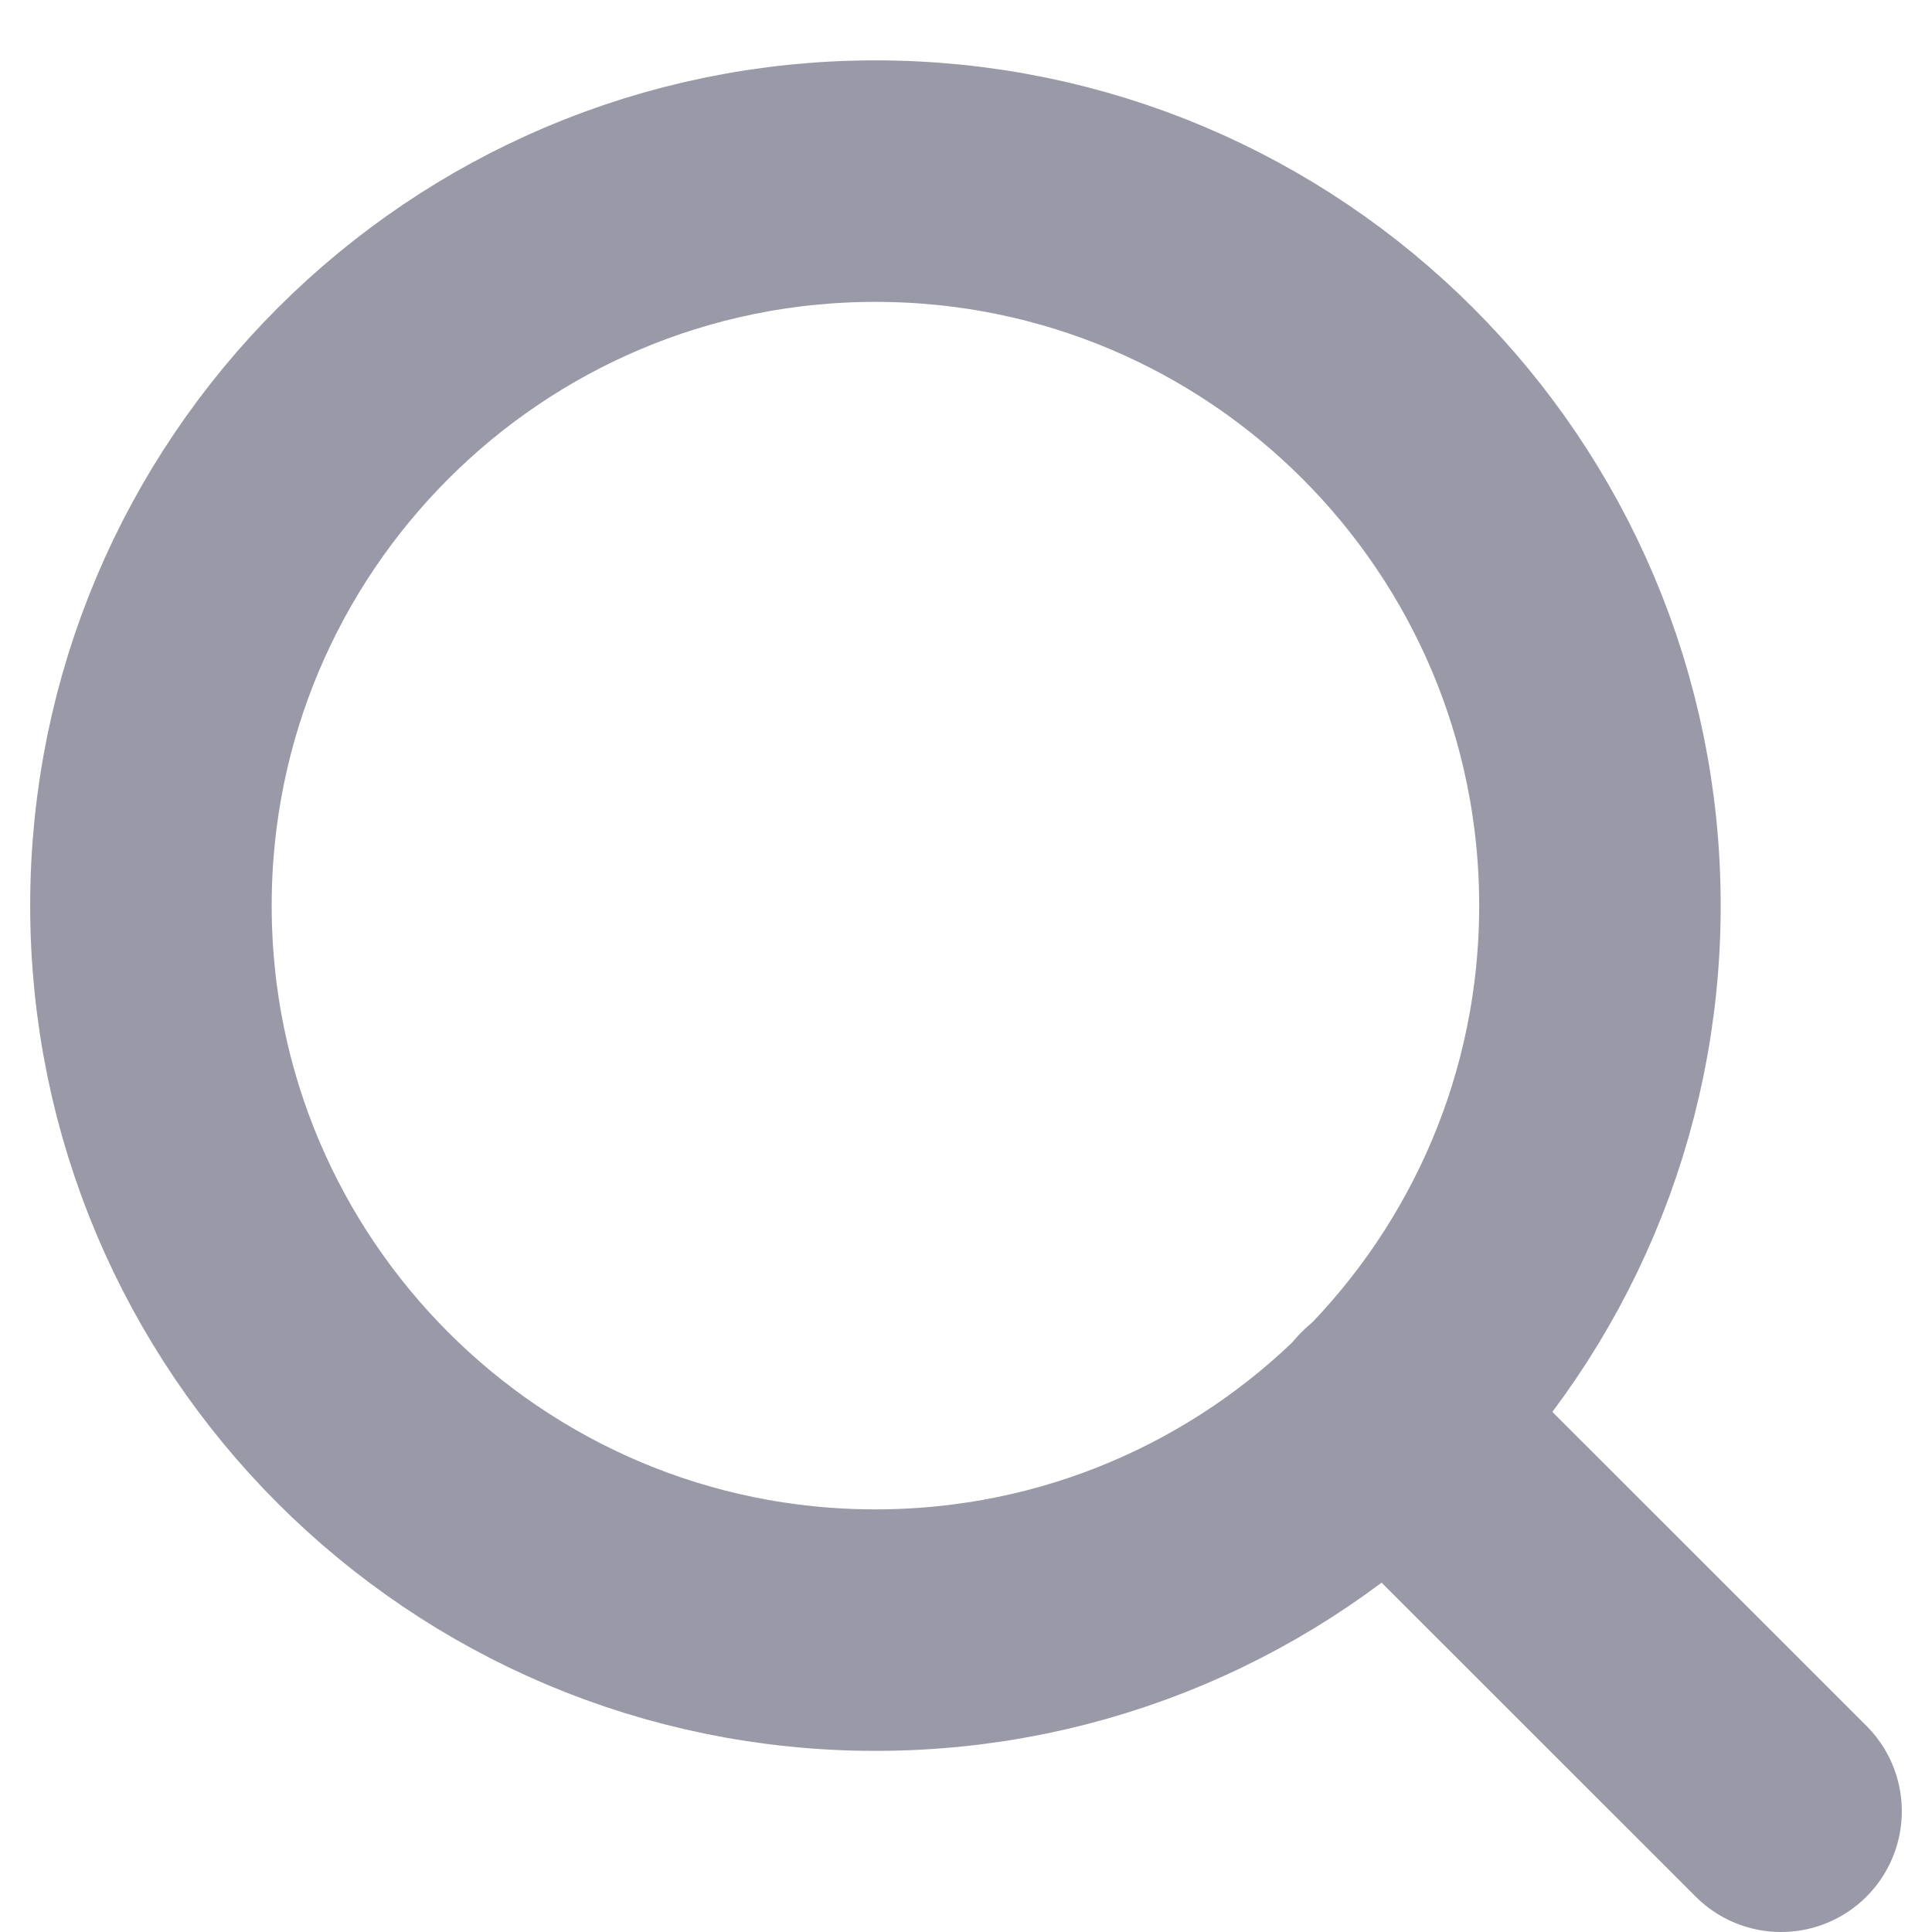
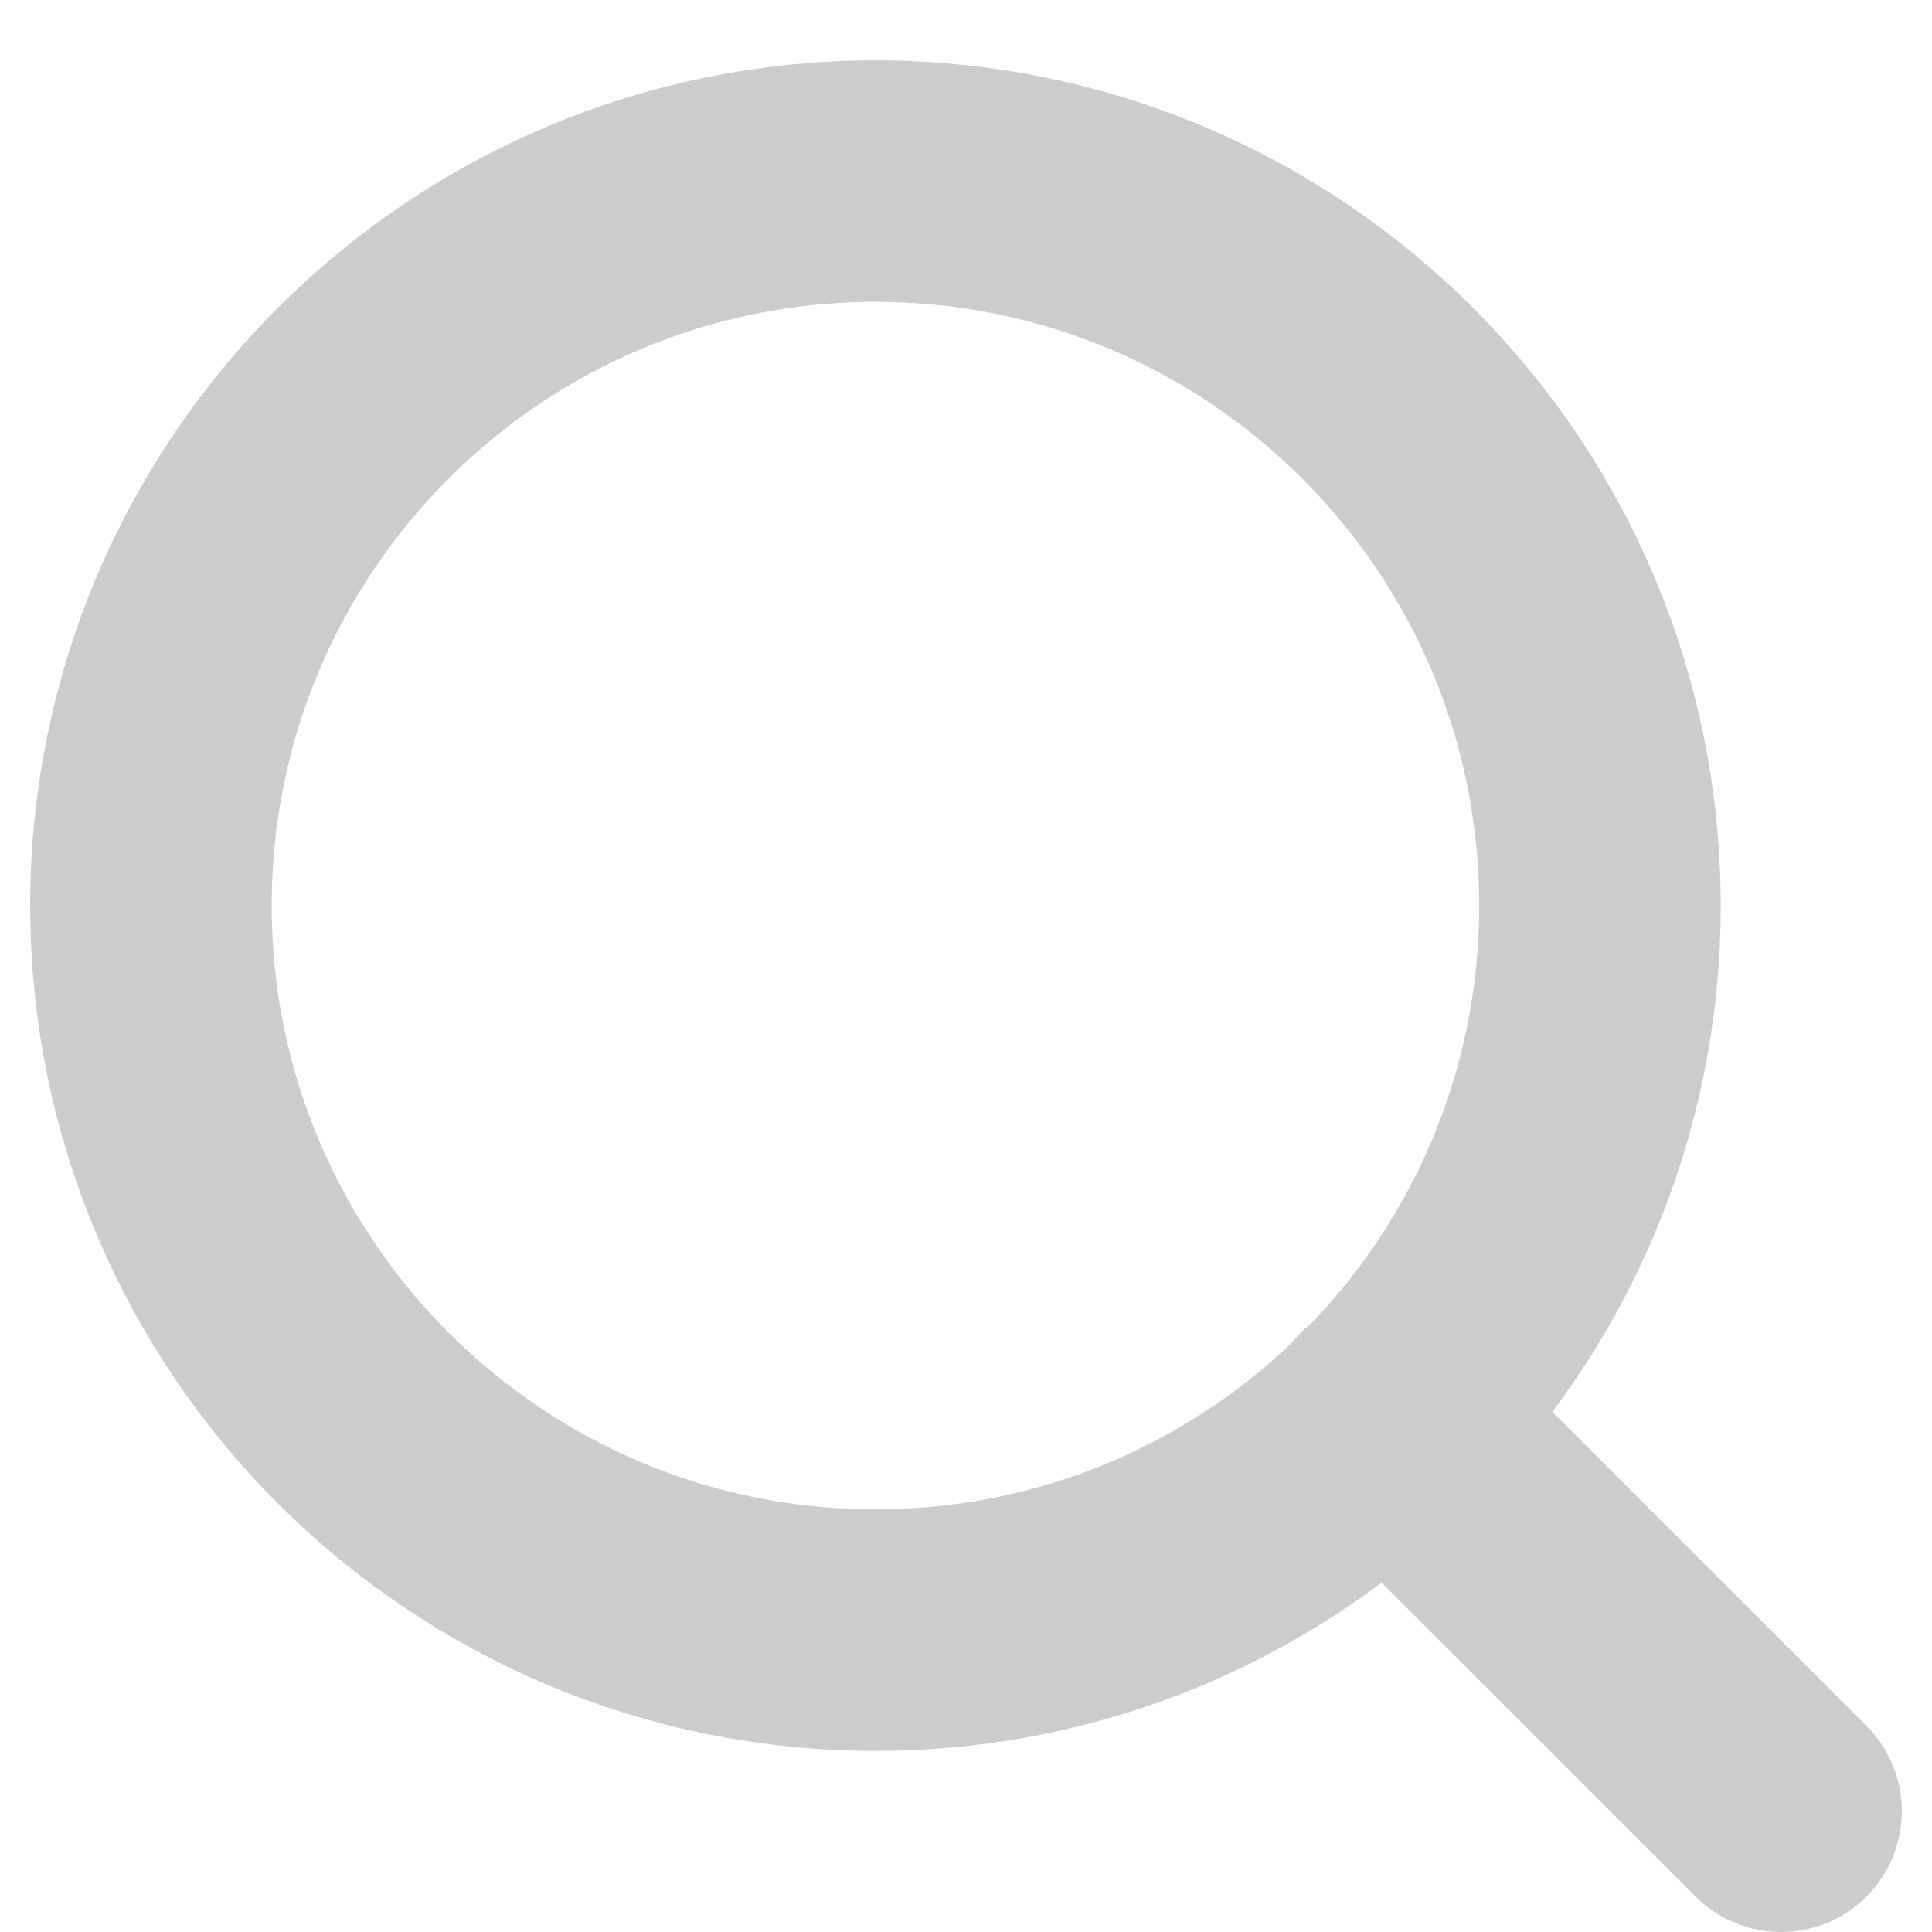
<svg xmlns="http://www.w3.org/2000/svg" width="16" height="16" viewBox="0 0 16 16" fill="none">
-   <path d="M7.25 13.5C10.564 13.5 13.25 10.814 13.25 7.5C13.25 4.186 10.564 1.5 7.25 1.5C3.936 1.5 1.25 4.186 1.25 7.5C1.25 10.814 3.936 13.5 7.25 13.5Z" stroke="#9999A8" stroke-width="2" stroke-linecap="round" stroke-linejoin="round" />
-   <path d="M14.75 15L11.487 11.738" stroke="#9999A8" stroke-width="2" stroke-linecap="round" stroke-linejoin="round" />
+   <path d="M7.25 13.5C10.564 13.5 13.25 10.814 13.25 7.5C13.25 4.186 10.564 1.5 7.25 1.5C3.936 1.5 1.25 4.186 1.25 7.5C1.25 10.814 3.936 13.5 7.25 13.5Z" stroke="#CCCCCC" stroke-width="2" stroke-linecap="round" stroke-linejoin="round" />
+   <path d="M14.75 15L11.487 11.738" stroke="#CCCCCC" stroke-width="2" stroke-linecap="round" stroke-linejoin="round" />
</svg>
